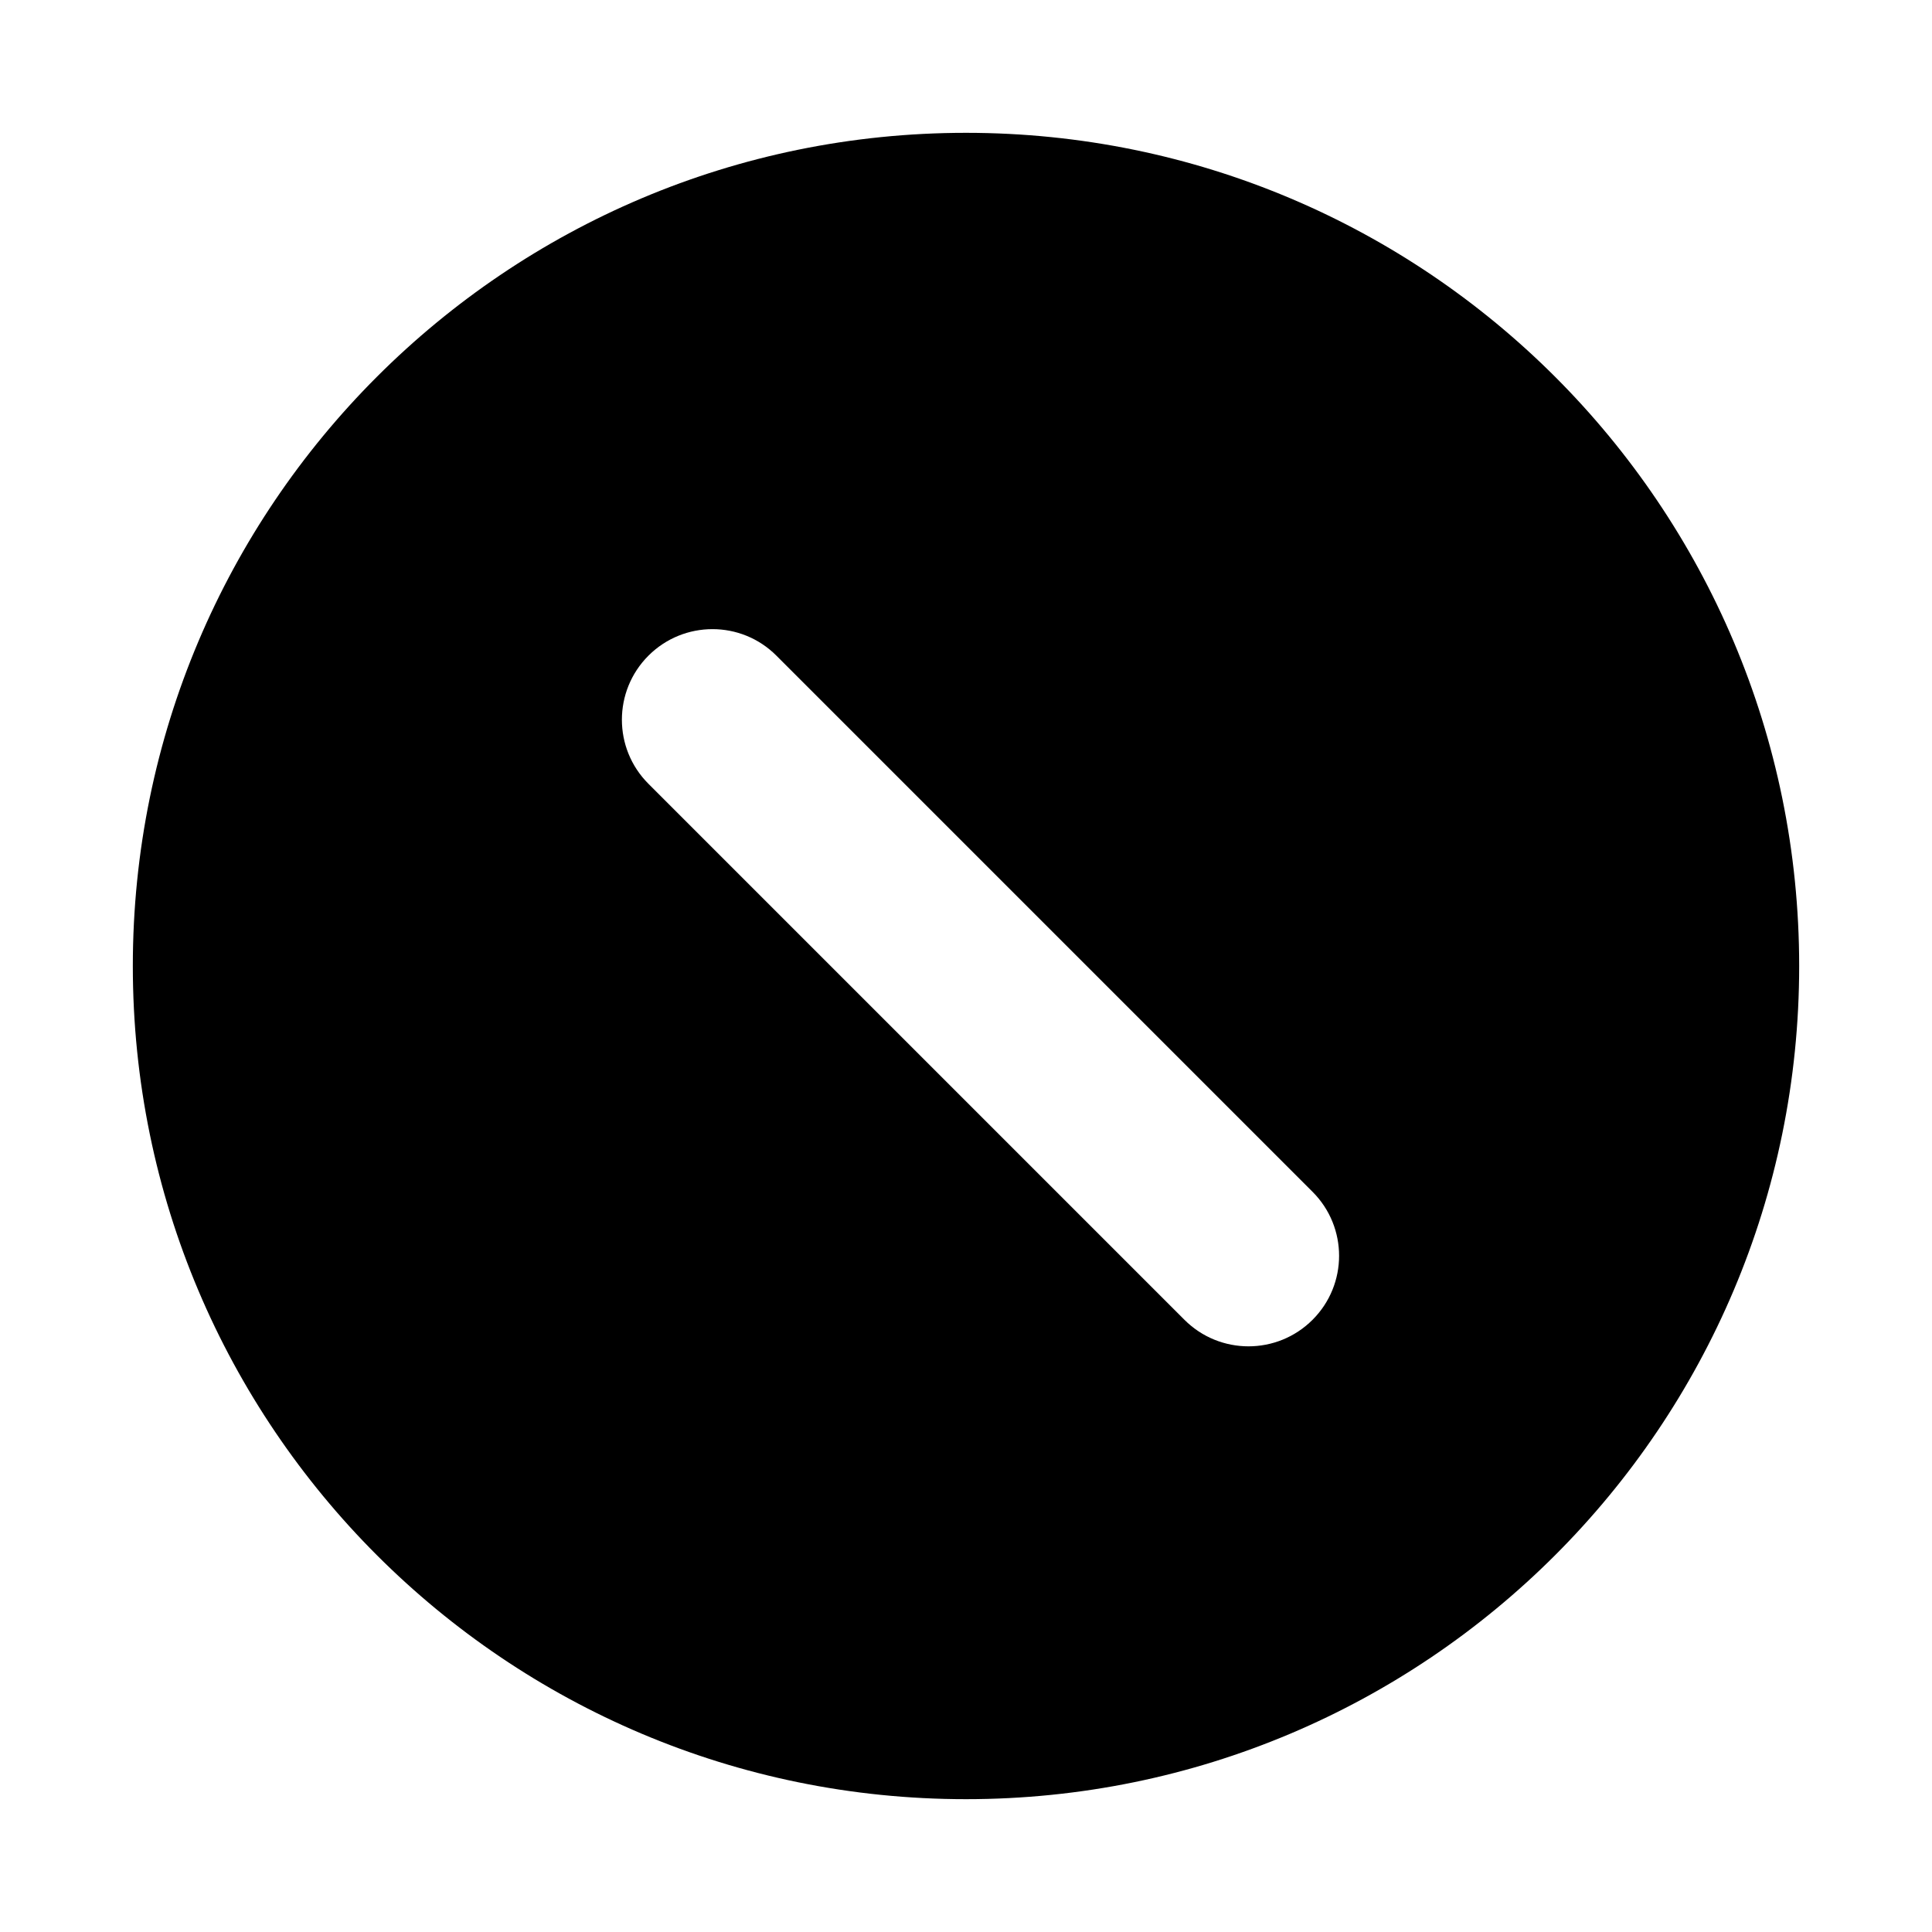
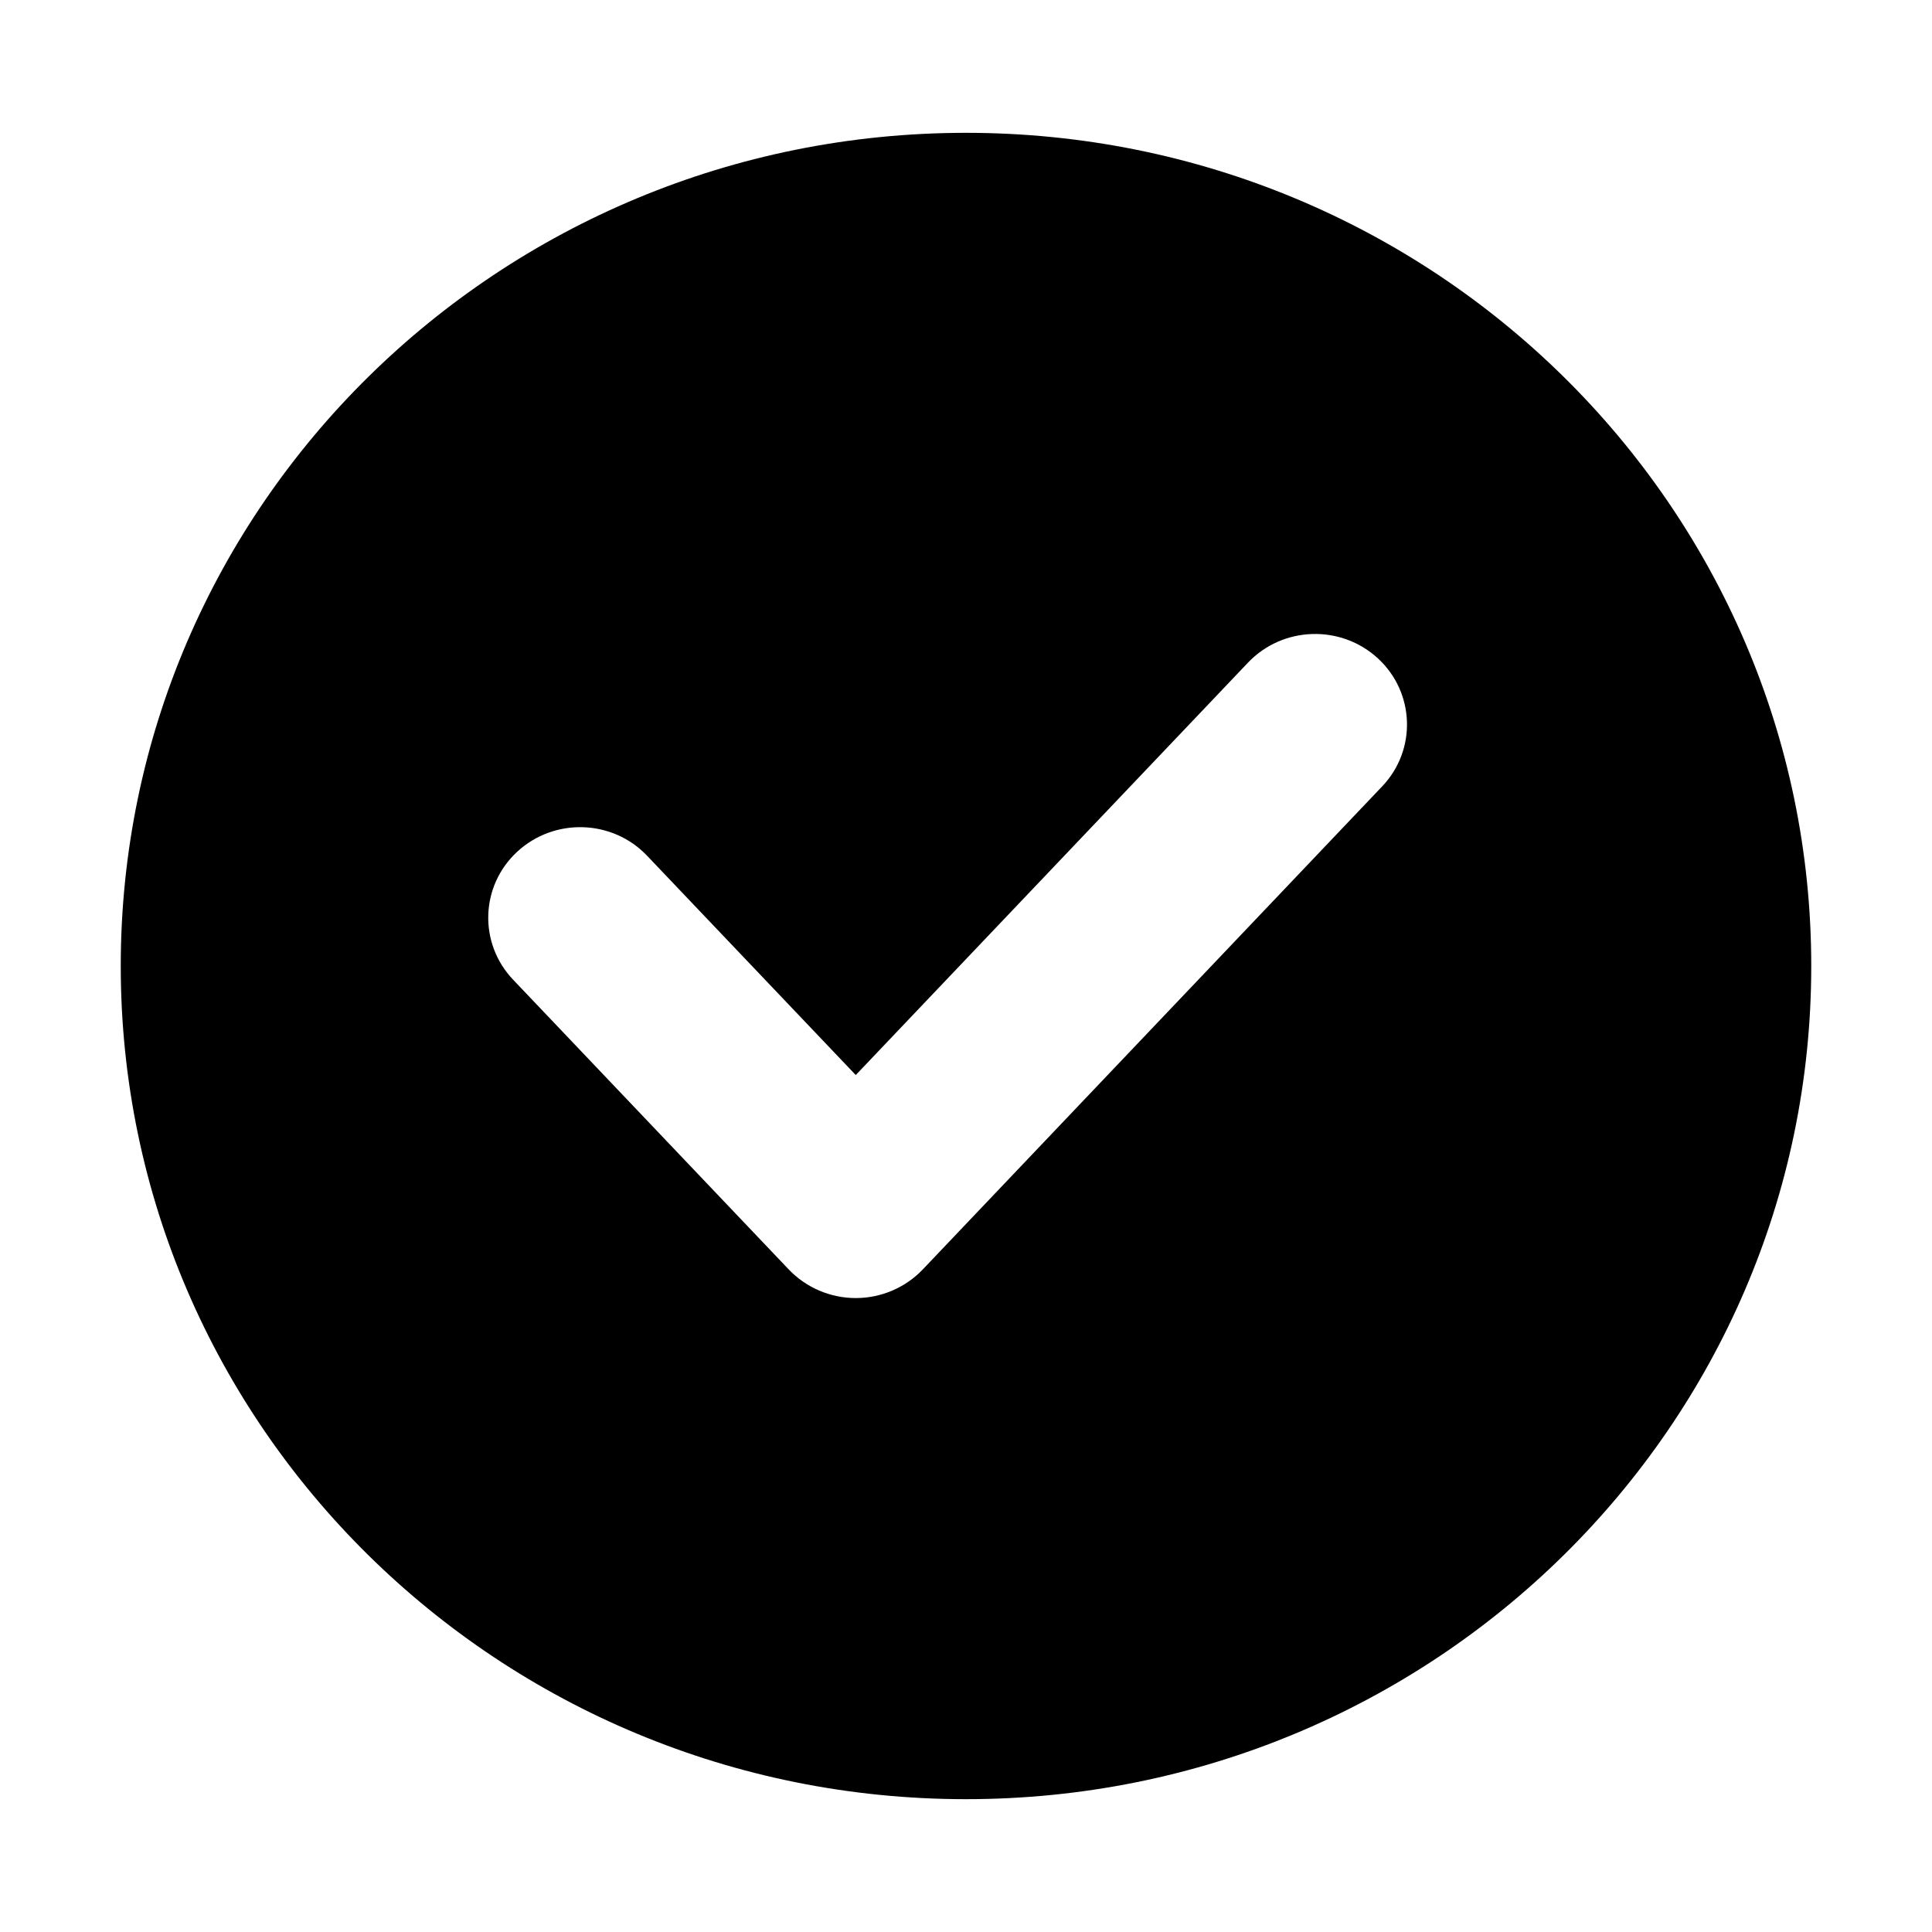
<svg xmlns="http://www.w3.org/2000/svg" viewBox="0 0 16 16" fill="none">
-   <path fill-rule="evenodd" clip-rule="evenodd" d="M8 1.1C4.189 1.1 1.1 4.189 1.1 8C1.1 11.811 4.189 14.9 8 14.9C11.811 14.9 14.9 11.811 14.9 8C14.9 4.189 11.811 1.1 8 1.1ZM6.43 5.43C6.138 5.137 5.663 5.137 5.37 5.43C5.077 5.723 5.077 6.198 5.37 6.491L9.809 10.93C10.102 11.223 10.577 11.223 10.87 10.93C11.163 10.637 11.163 10.163 10.87 9.87L6.43 5.43Z" fill="currentColor" />
+   <path fill-rule="evenodd" clip-rule="evenodd" d="M8 1.1C4.134 1.1 1 4.189 1 8C1 11.811 4.134 14.9 8 14.9C11.866 14.9 15 11.811 15 8C15 4.189 11.866 1.1 8 1.1ZM11.446 6.513C11.734 6.211 11.718 5.736 11.412 5.453C11.105 5.17 10.624 5.185 10.336 5.487L7.087 8.903L5.359 7.087C5.072 6.785 4.591 6.77 4.284 7.053C3.977 7.336 3.962 7.811 4.249 8.113L6.532 10.513C6.676 10.664 6.877 10.75 7.087 10.75C7.297 10.75 7.498 10.664 7.642 10.513L11.446 6.513Z" fill="currentColor" />
</svg>
